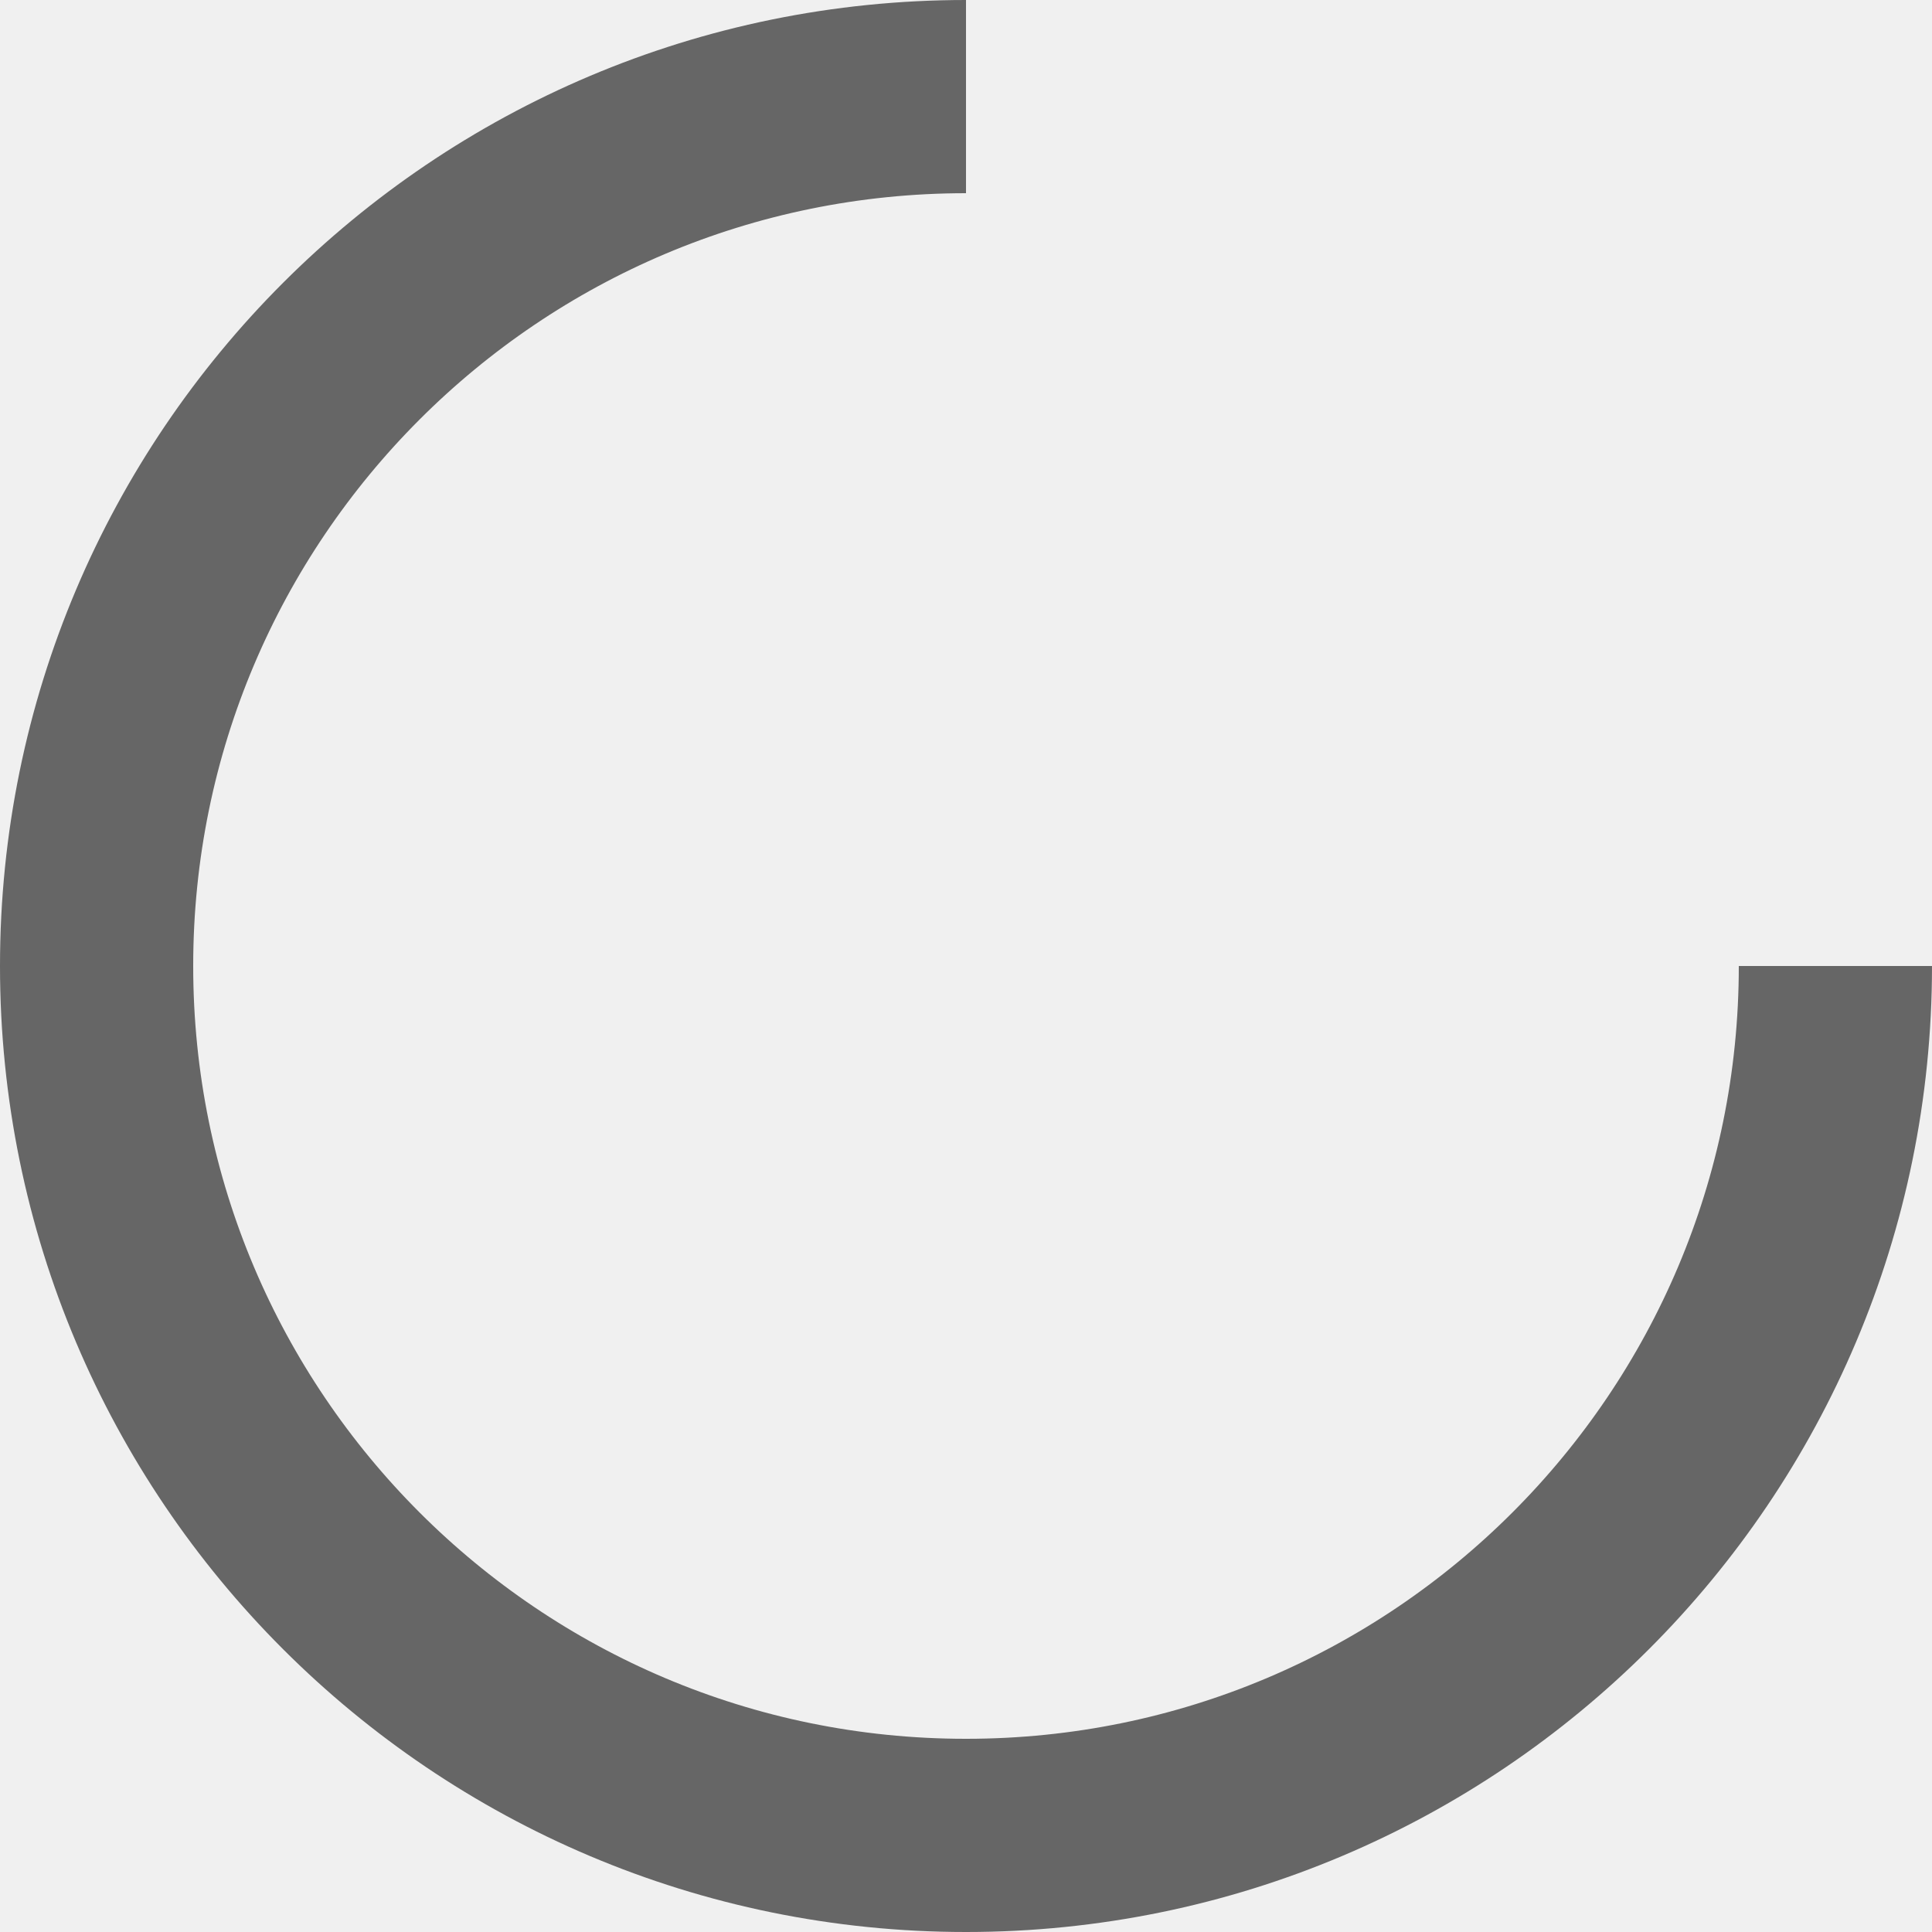
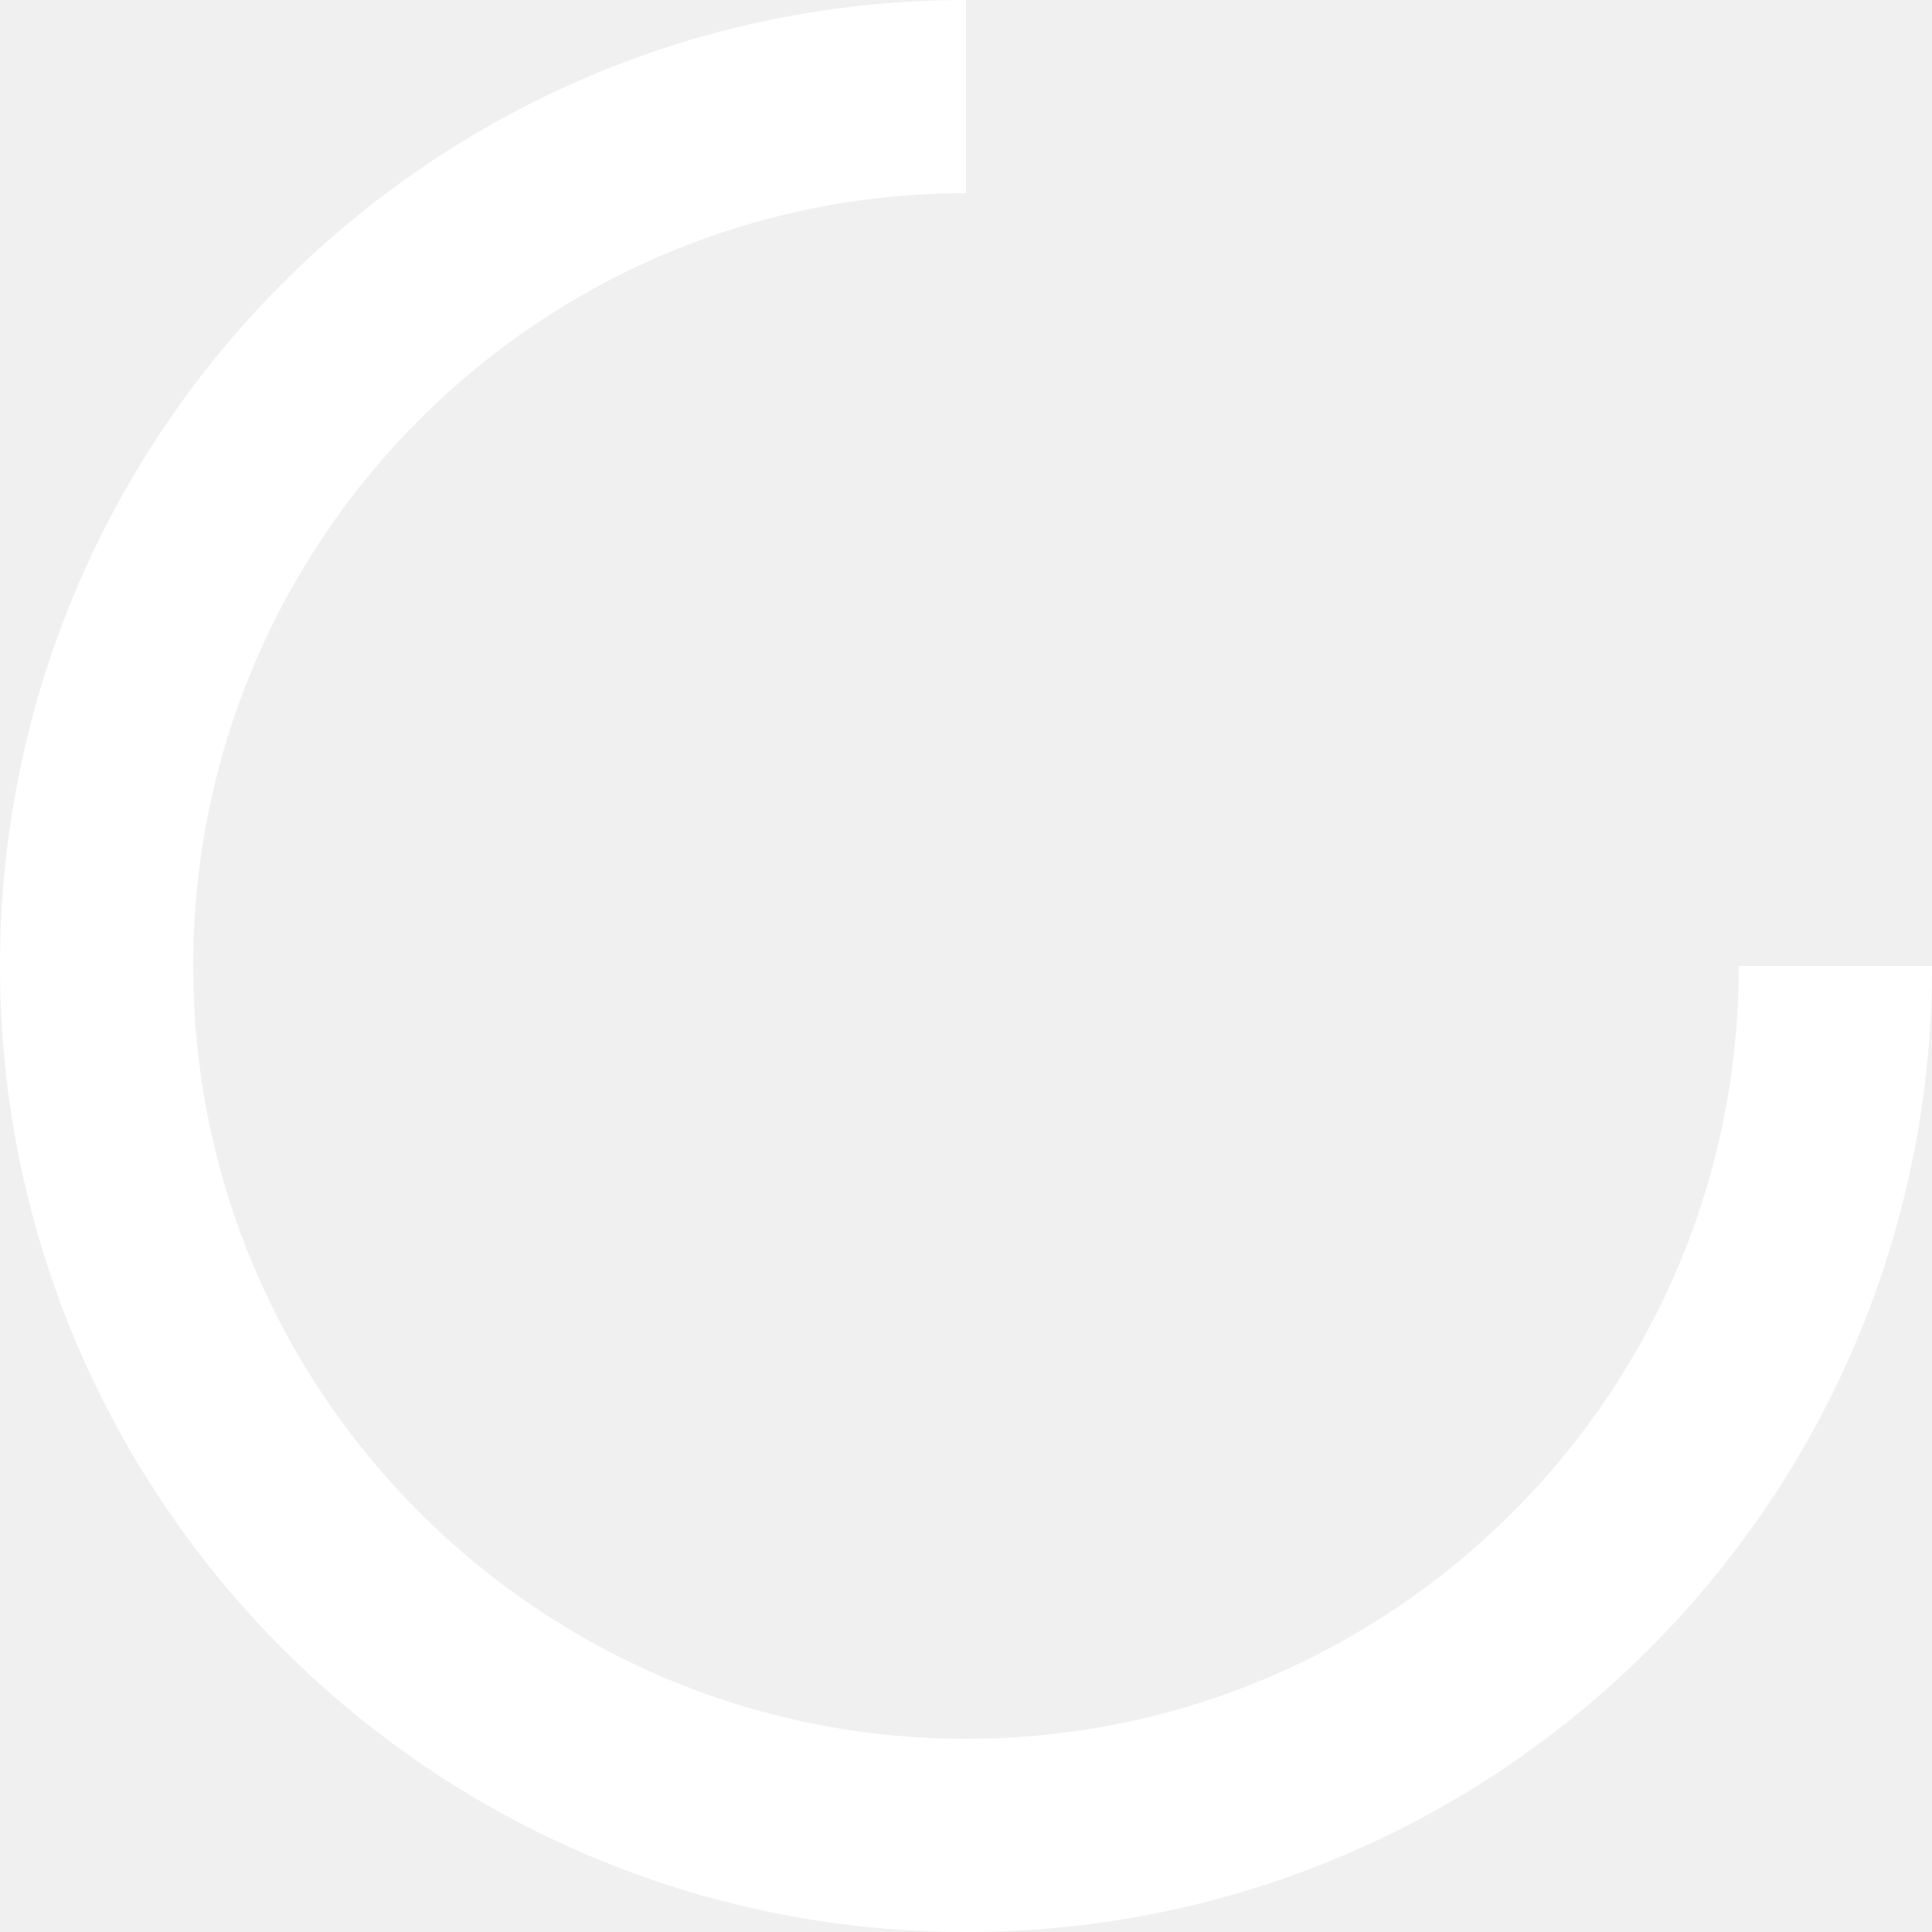
<svg xmlns="http://www.w3.org/2000/svg" fill="none" viewBox="0 0 20 20">
-   <path stroke="#666" stroke-width="2" d="M19 10a9 9 0 11-9-9">
+   <path stroke="#fff" stroke-width="2" d="M19 10a9 9 0 11-9-9">
    <animateTransform attributeName="transform" type="rotate" from="0 10 10" to="360 10 10" dur="0.6s" repeatCount="indefinite" />
  </path>
</svg>
